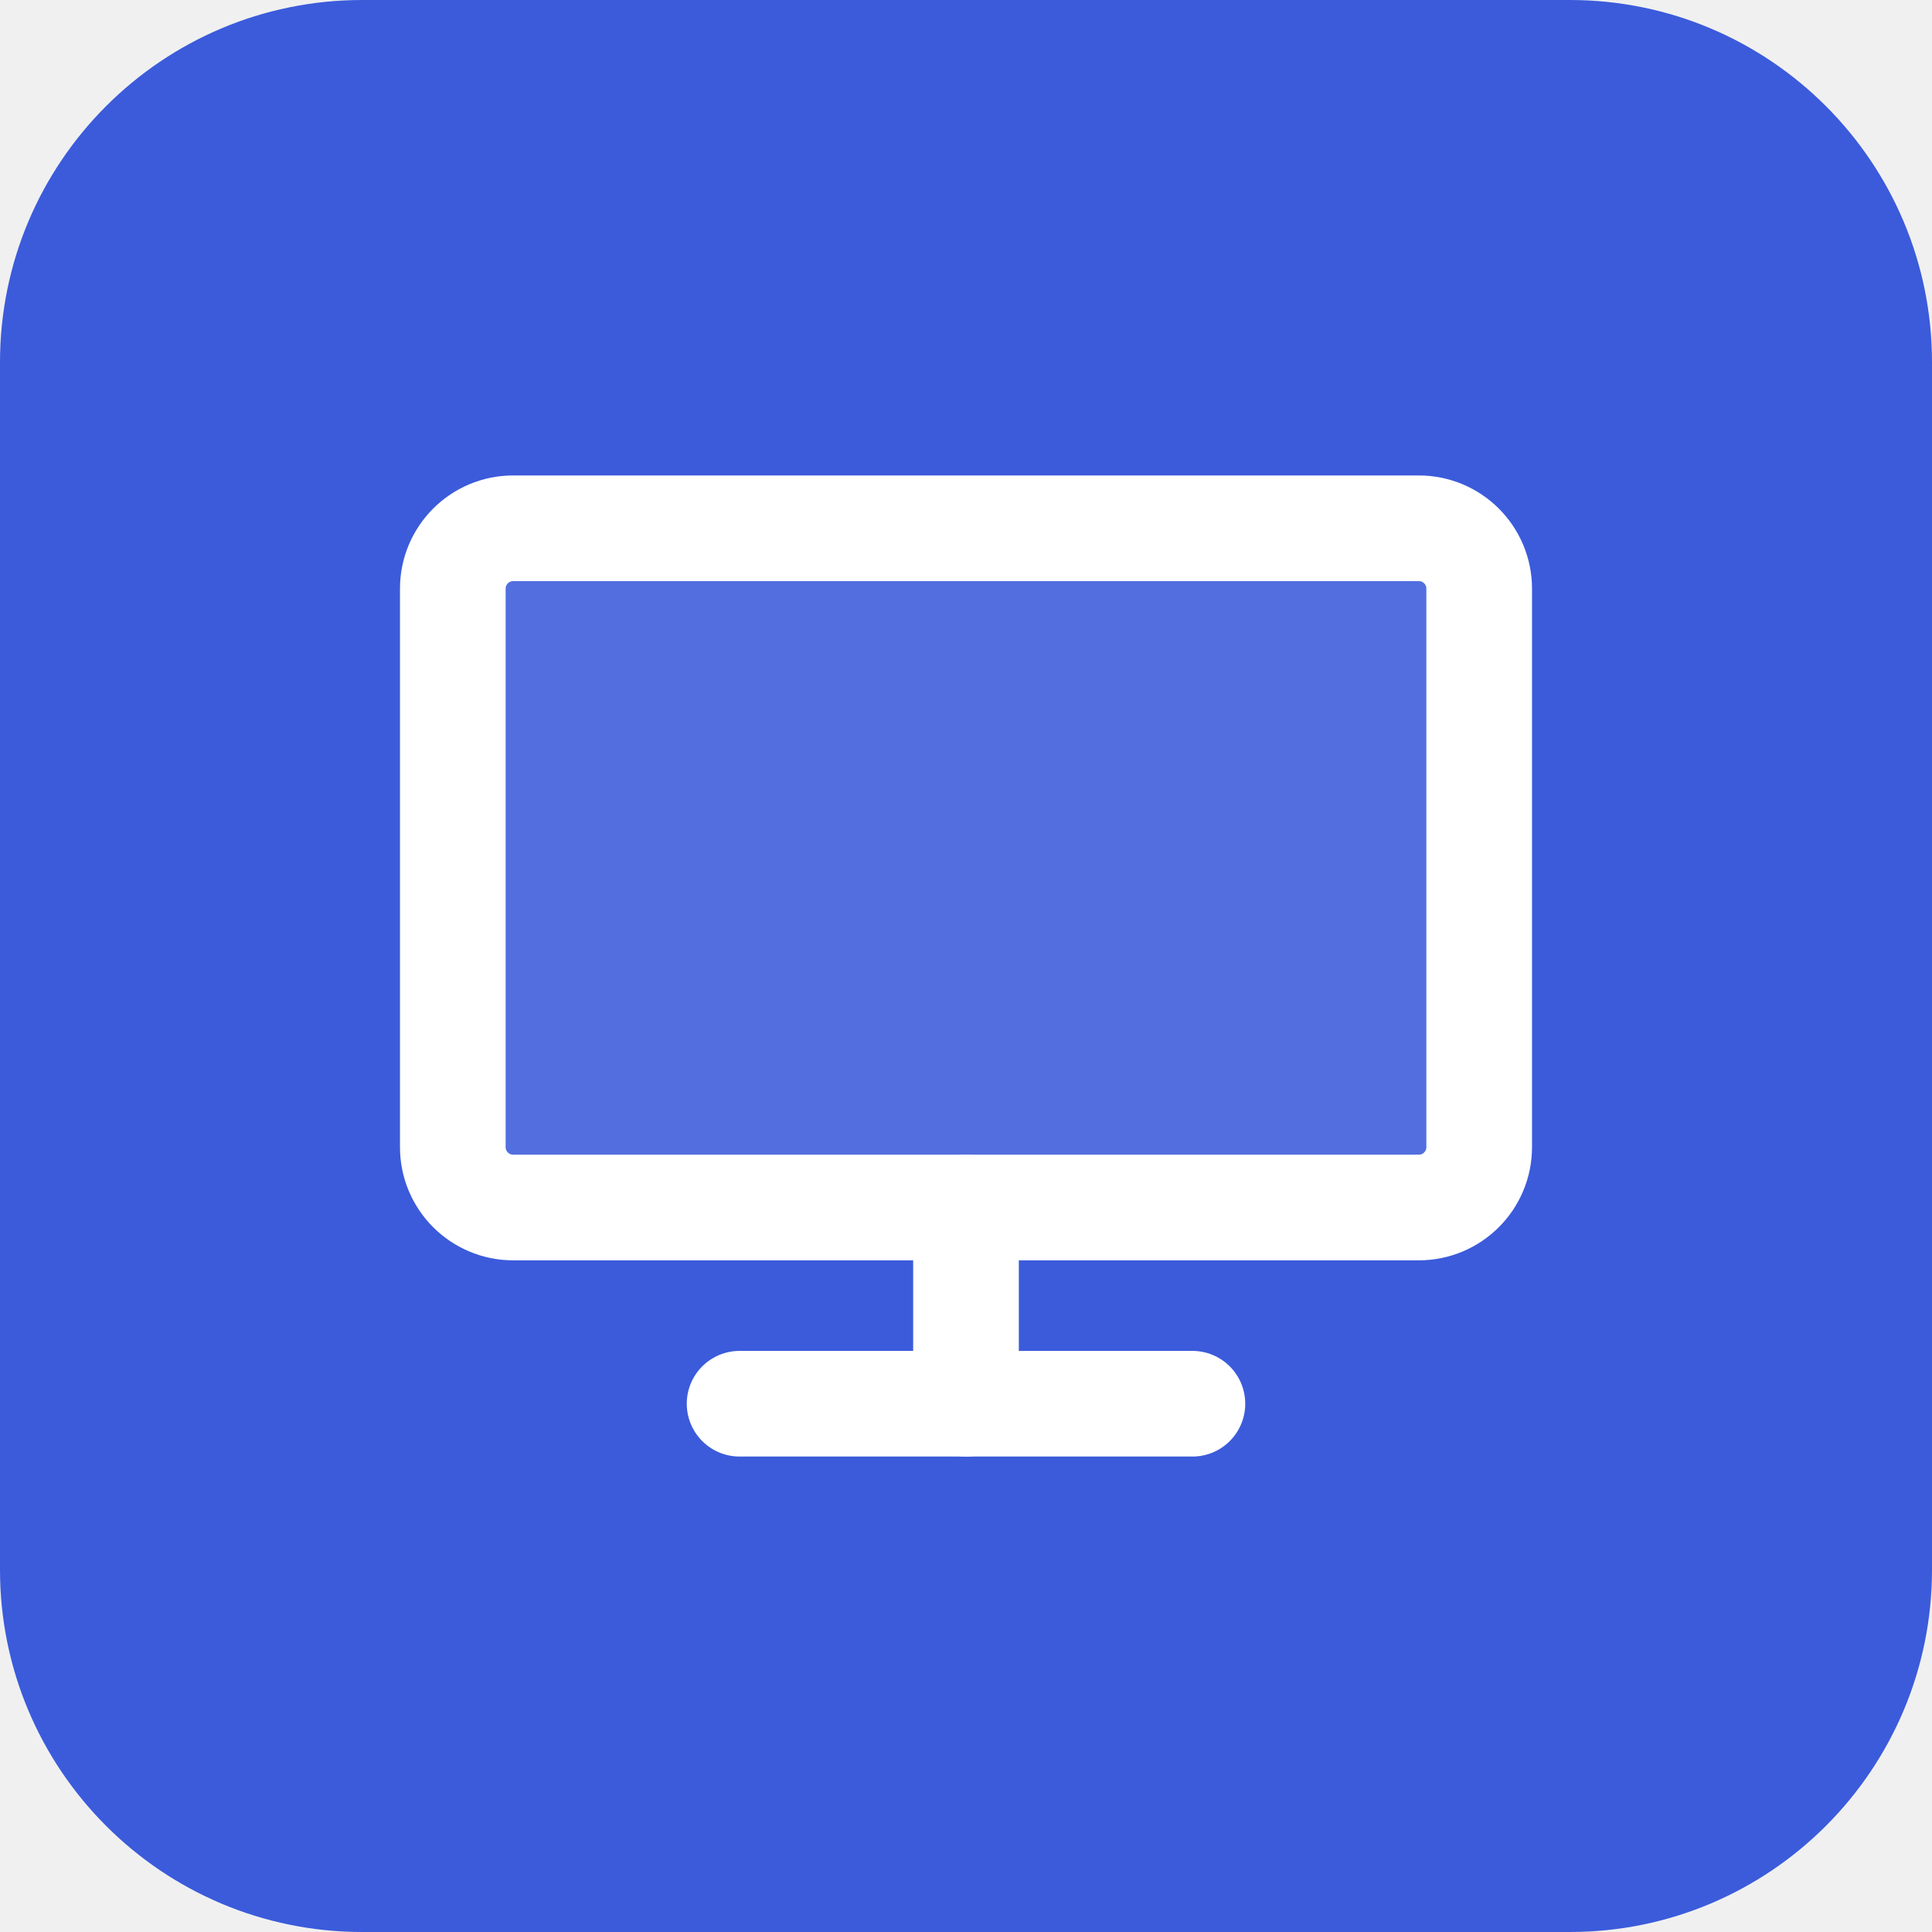
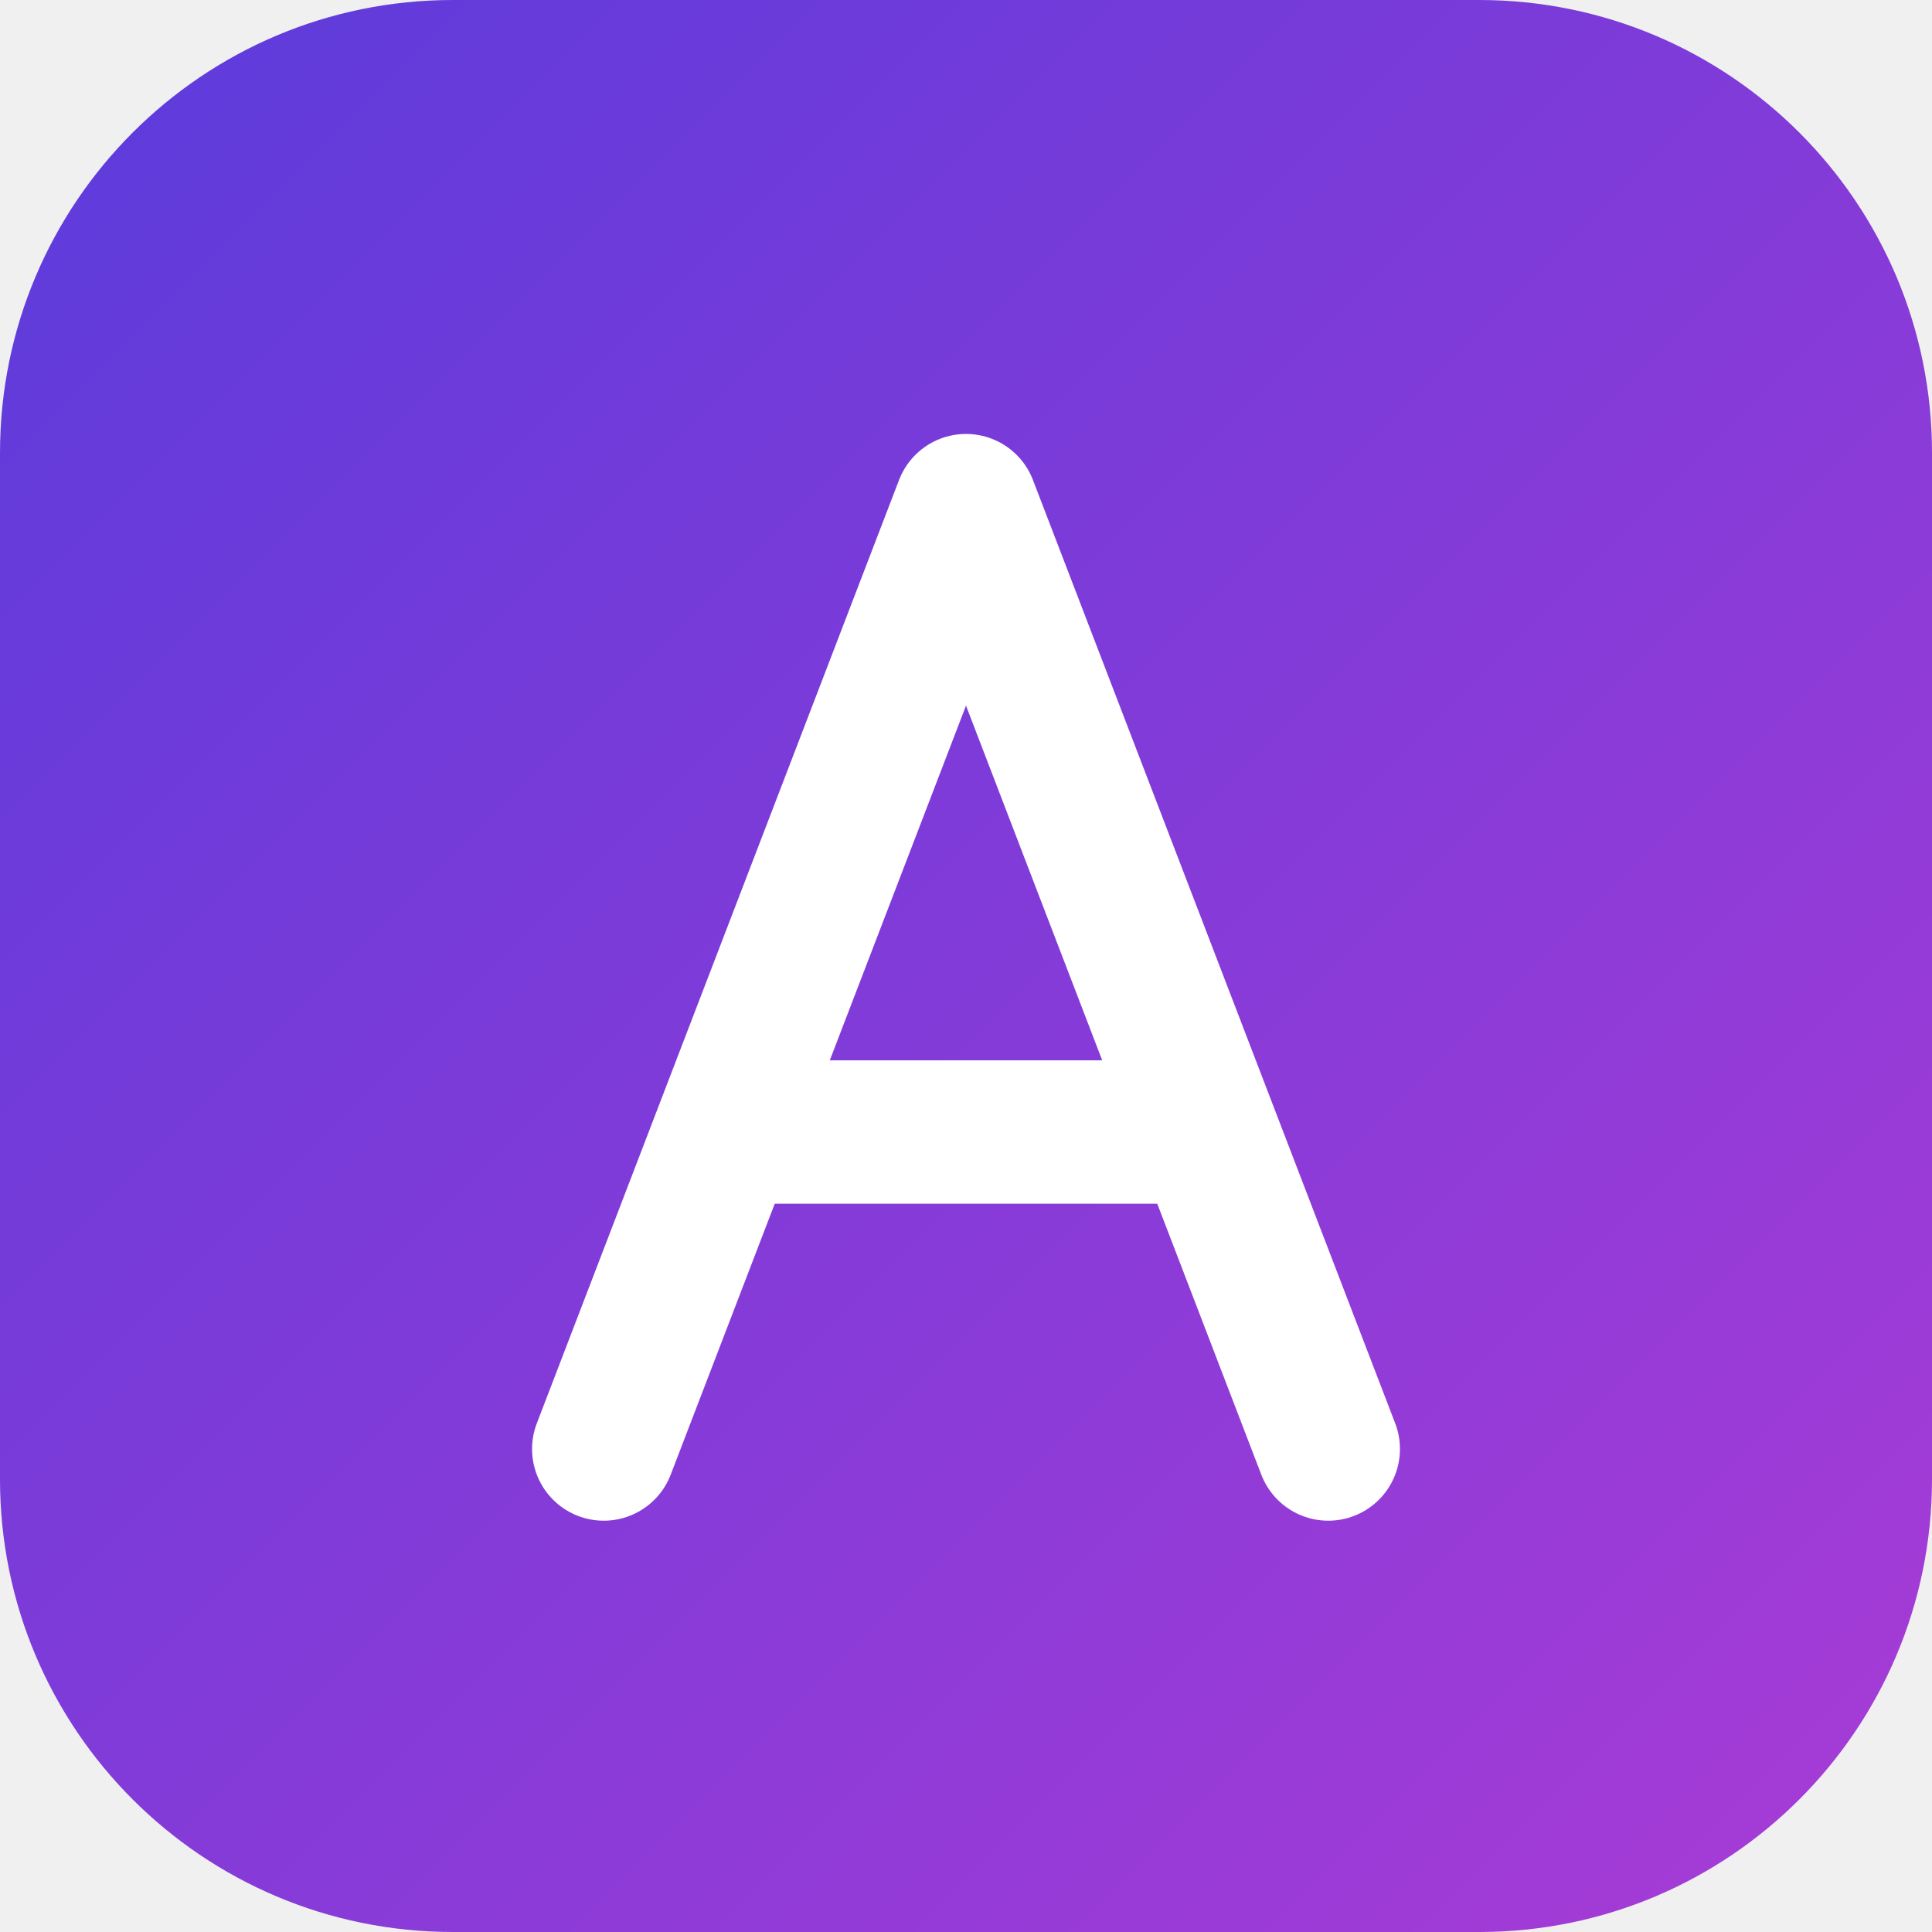
<svg xmlns="http://www.w3.org/2000/svg" viewBox="0 0 512 512" width="512" height="512">
-   <rect width="512" height="512" rx="96" fill="#3b5bdb" />
-   <g fill="none" stroke="#ffffff" stroke-width="28" stroke-linecap="round" stroke-linejoin="round">
-     <rect x="120" y="140" width="272" height="180" rx="16" fill="#ffffff" fill-opacity="0.12" />
-     <path d="M196 372h120" />
-     <path d="M256 320v52" />
+   <defs>
+     <linearGradient id="g" x1="0" y1="0" x2="512" y2="512" gradientUnits="userSpaceOnUse">
+       <stop stop-color="#5b3bdb" />
+       <stop offset="1" stop-color="#a93bd6" />
+     </linearGradient>
+   </defs>
+   <rect width="512" height="512" rx="120" fill="url(#g)" />
+   <g fill="none" stroke="#ffffff" stroke-width="38" stroke-linecap="round" stroke-linejoin="round">
+     <path d="M160 384 L256 134 L352 384" />
+     <path d="M201 300 H311" />
  </g>
</svg>
